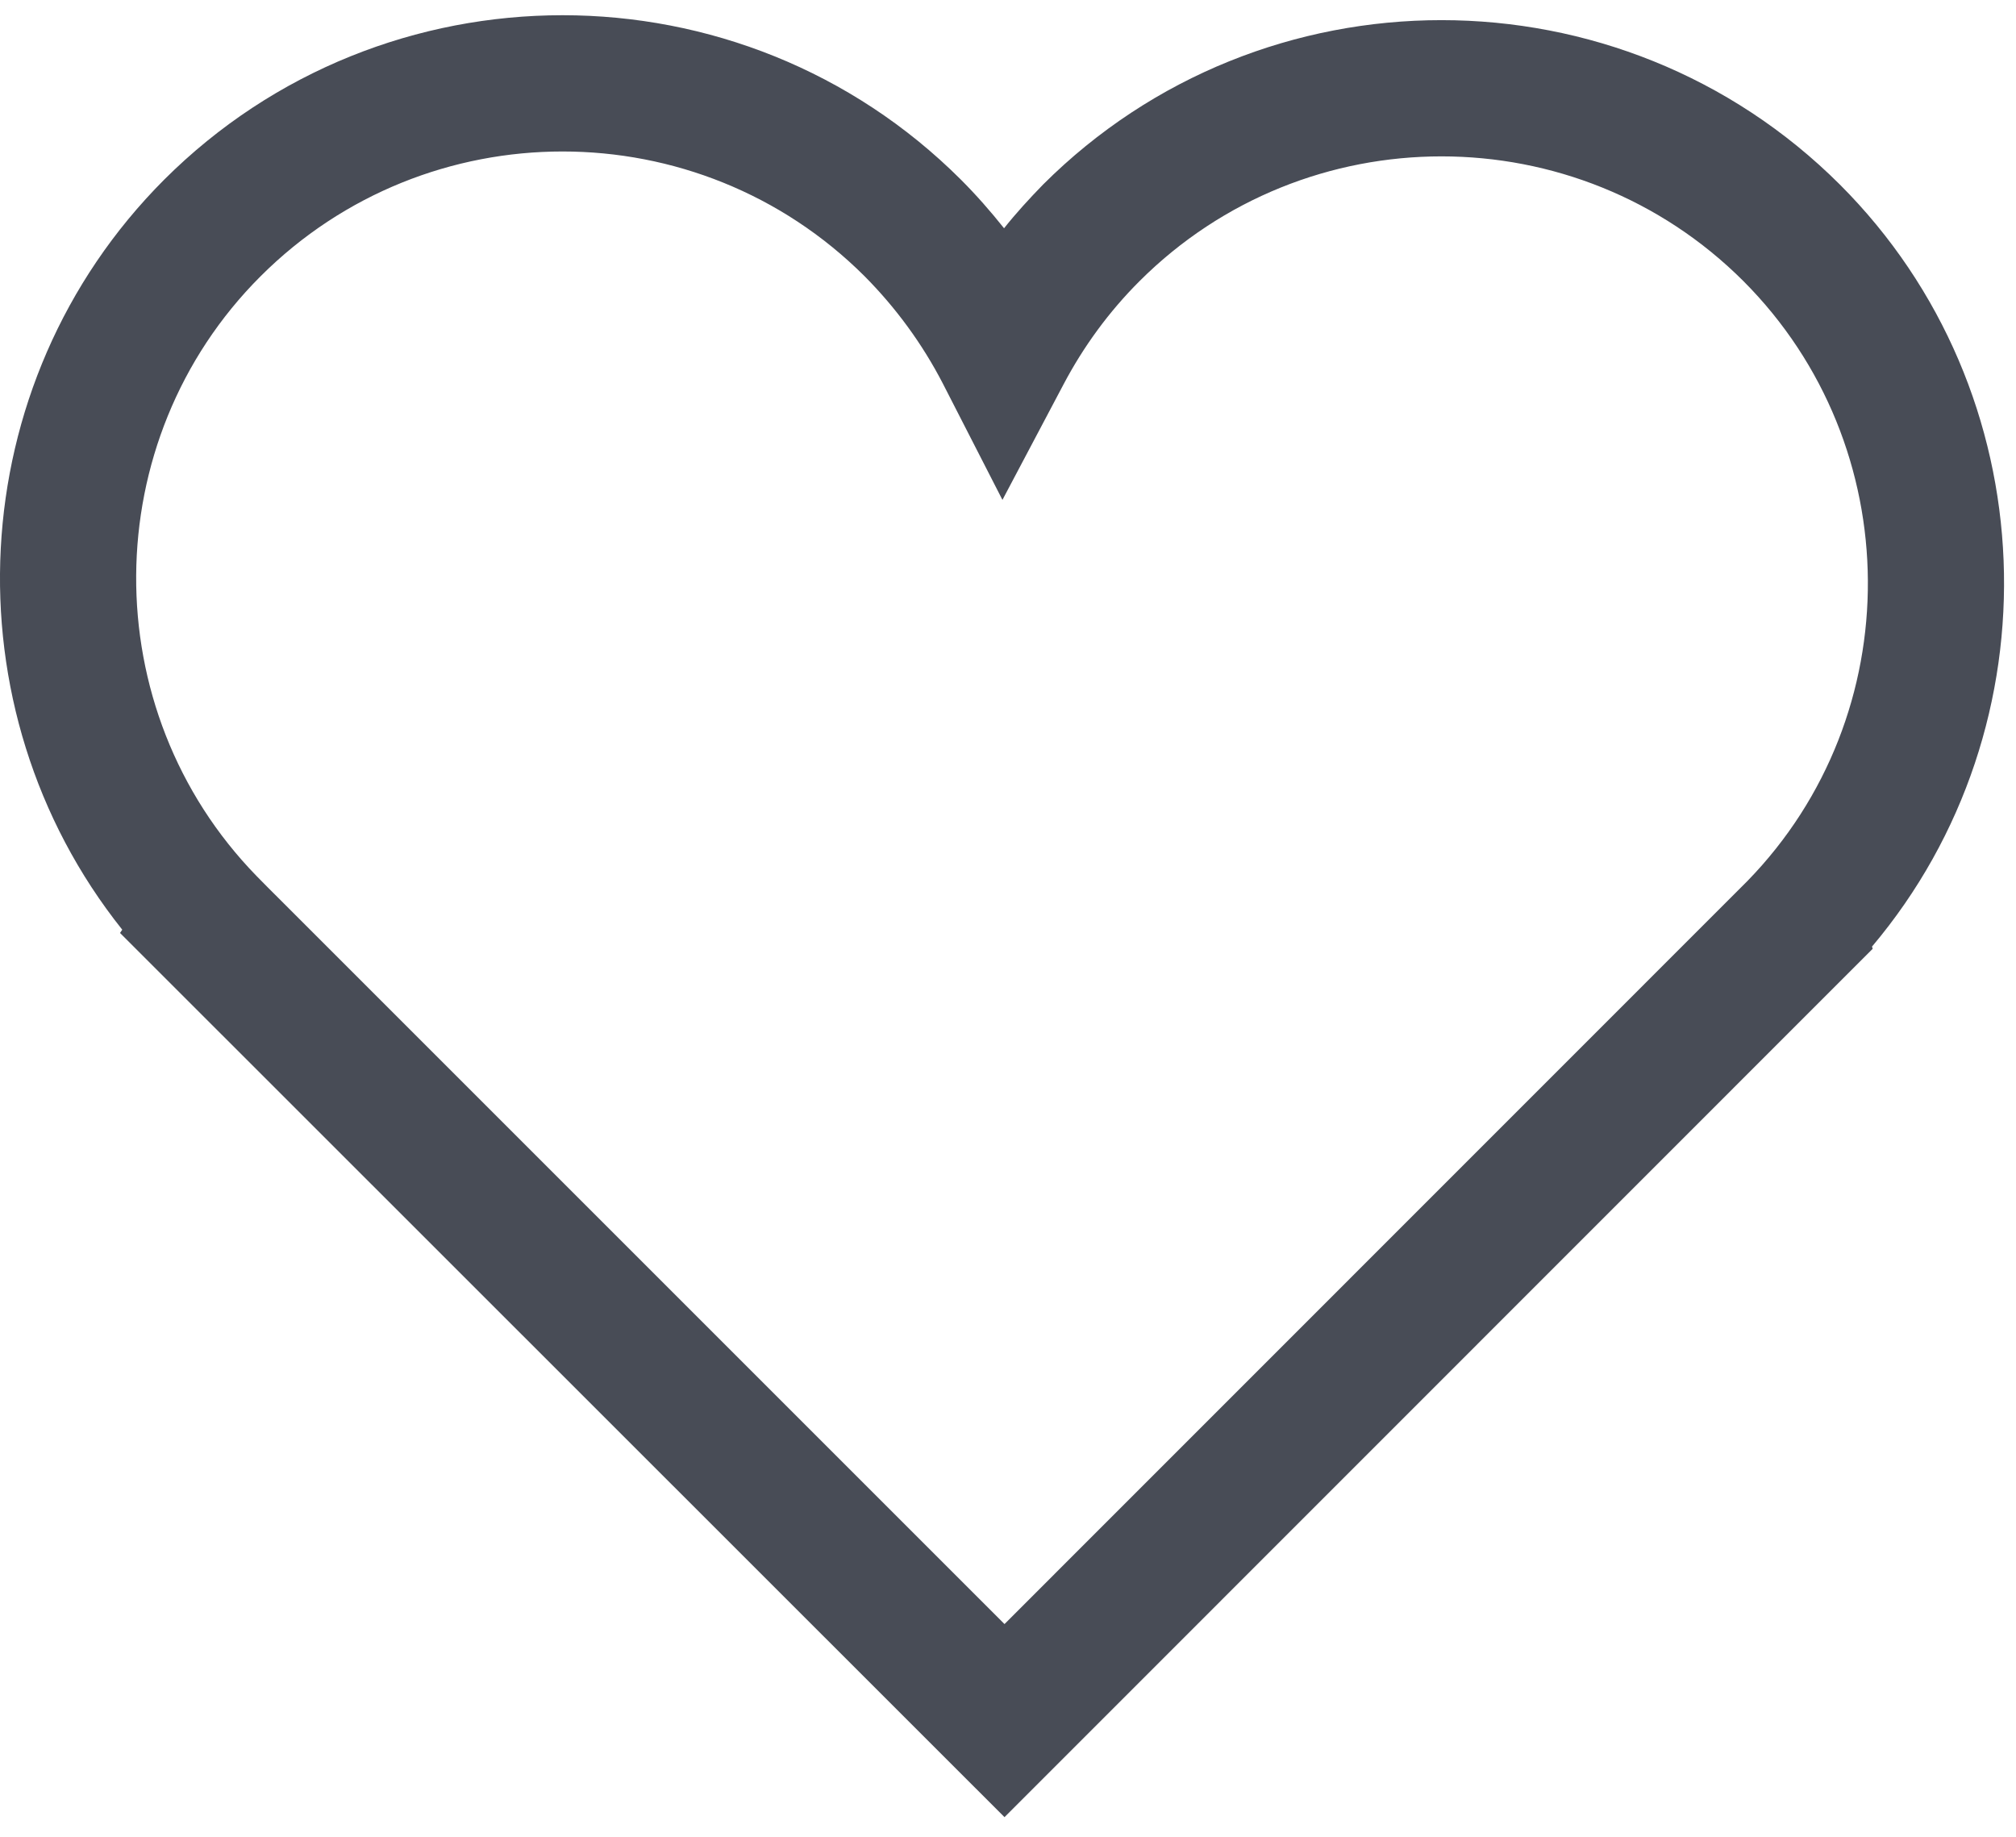
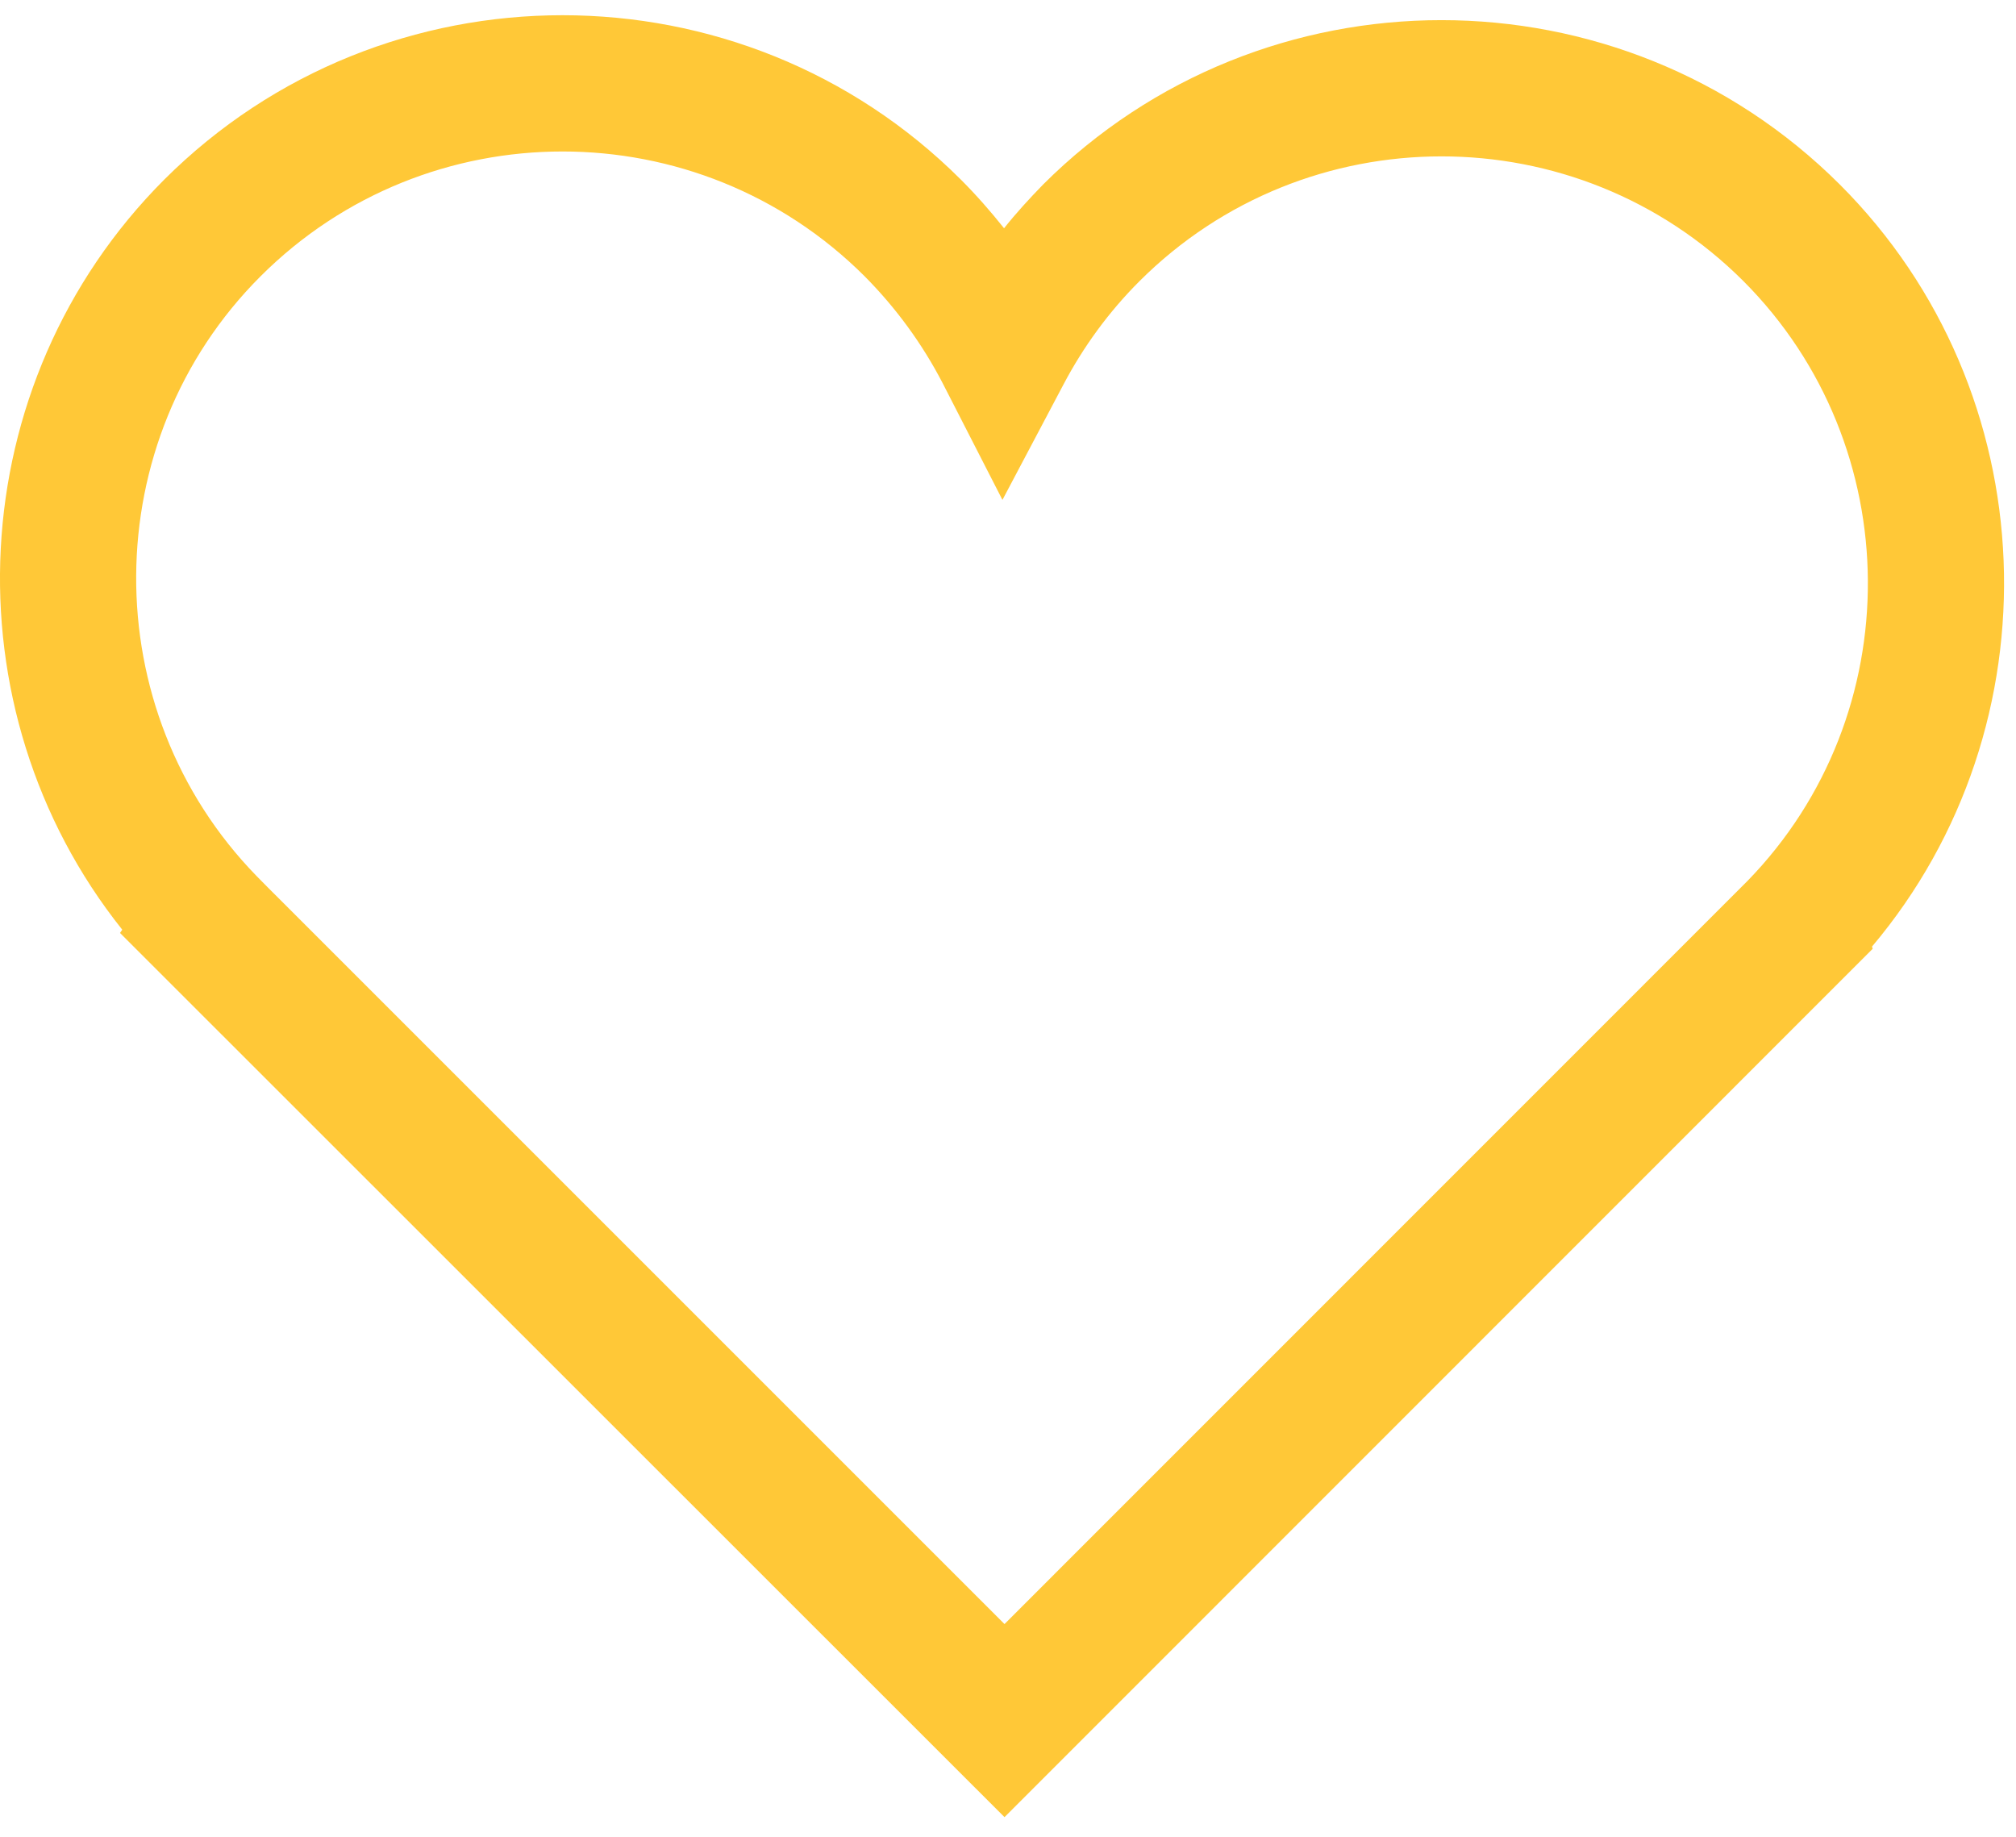
<svg xmlns="http://www.w3.org/2000/svg" width="45" height="41" viewBox="0 0 45 41" fill="none">
-   <path d="M5.817 6.166C9.533 2.453 15.579 2.453 19.299 6.166C20 6.872 20.587 7.676 21.041 8.552L22.376 11.158L23.741 8.577C24.184 7.737 24.753 6.957 25.435 6.276C29.153 2.562 35.201 2.562 38.917 6.276C42.586 9.953 42.624 15.955 39.002 19.668L22.422 36.251L5.96 19.79L5.732 19.559C2.109 15.845 2.147 9.831 5.817 6.166ZM2.679 20.825L22.422 40.561L41.801 21.178L41.786 21.129C45.947 16.198 45.697 8.747 41.069 4.12C36.164 -0.774 28.185 -0.774 23.282 4.12C22.974 4.437 22.683 4.754 22.412 5.095C22.111 4.717 21.791 4.352 21.45 4.011C16.547 -0.884 8.568 -0.884 3.664 4.011C-0.881 8.565 -1.204 15.821 2.729 20.752L2.679 20.825Z" fill="#484C56" />
+   <path d="M5.817 6.166C9.533 2.453 15.579 2.453 19.299 6.166C20 6.872 20.587 7.676 21.041 8.552L22.376 11.158L23.741 8.577C24.184 7.737 24.753 6.957 25.435 6.276C29.153 2.562 35.201 2.562 38.917 6.276C42.586 9.953 42.624 15.955 39.002 19.668L22.422 36.251L5.96 19.79L5.732 19.559C2.109 15.845 2.147 9.831 5.817 6.166ZM2.679 20.825L22.422 40.561L41.801 21.178L41.786 21.129C45.947 16.198 45.697 8.747 41.069 4.12C36.164 -0.774 28.185 -0.774 23.282 4.12C22.974 4.437 22.683 4.754 22.412 5.095C22.111 4.717 21.791 4.352 21.45 4.011C16.547 -0.884 8.568 -0.884 3.664 4.011C-0.881 8.565 -1.204 15.821 2.729 20.752L2.679 20.825Z" fill="#FFC837" />
</svg>
